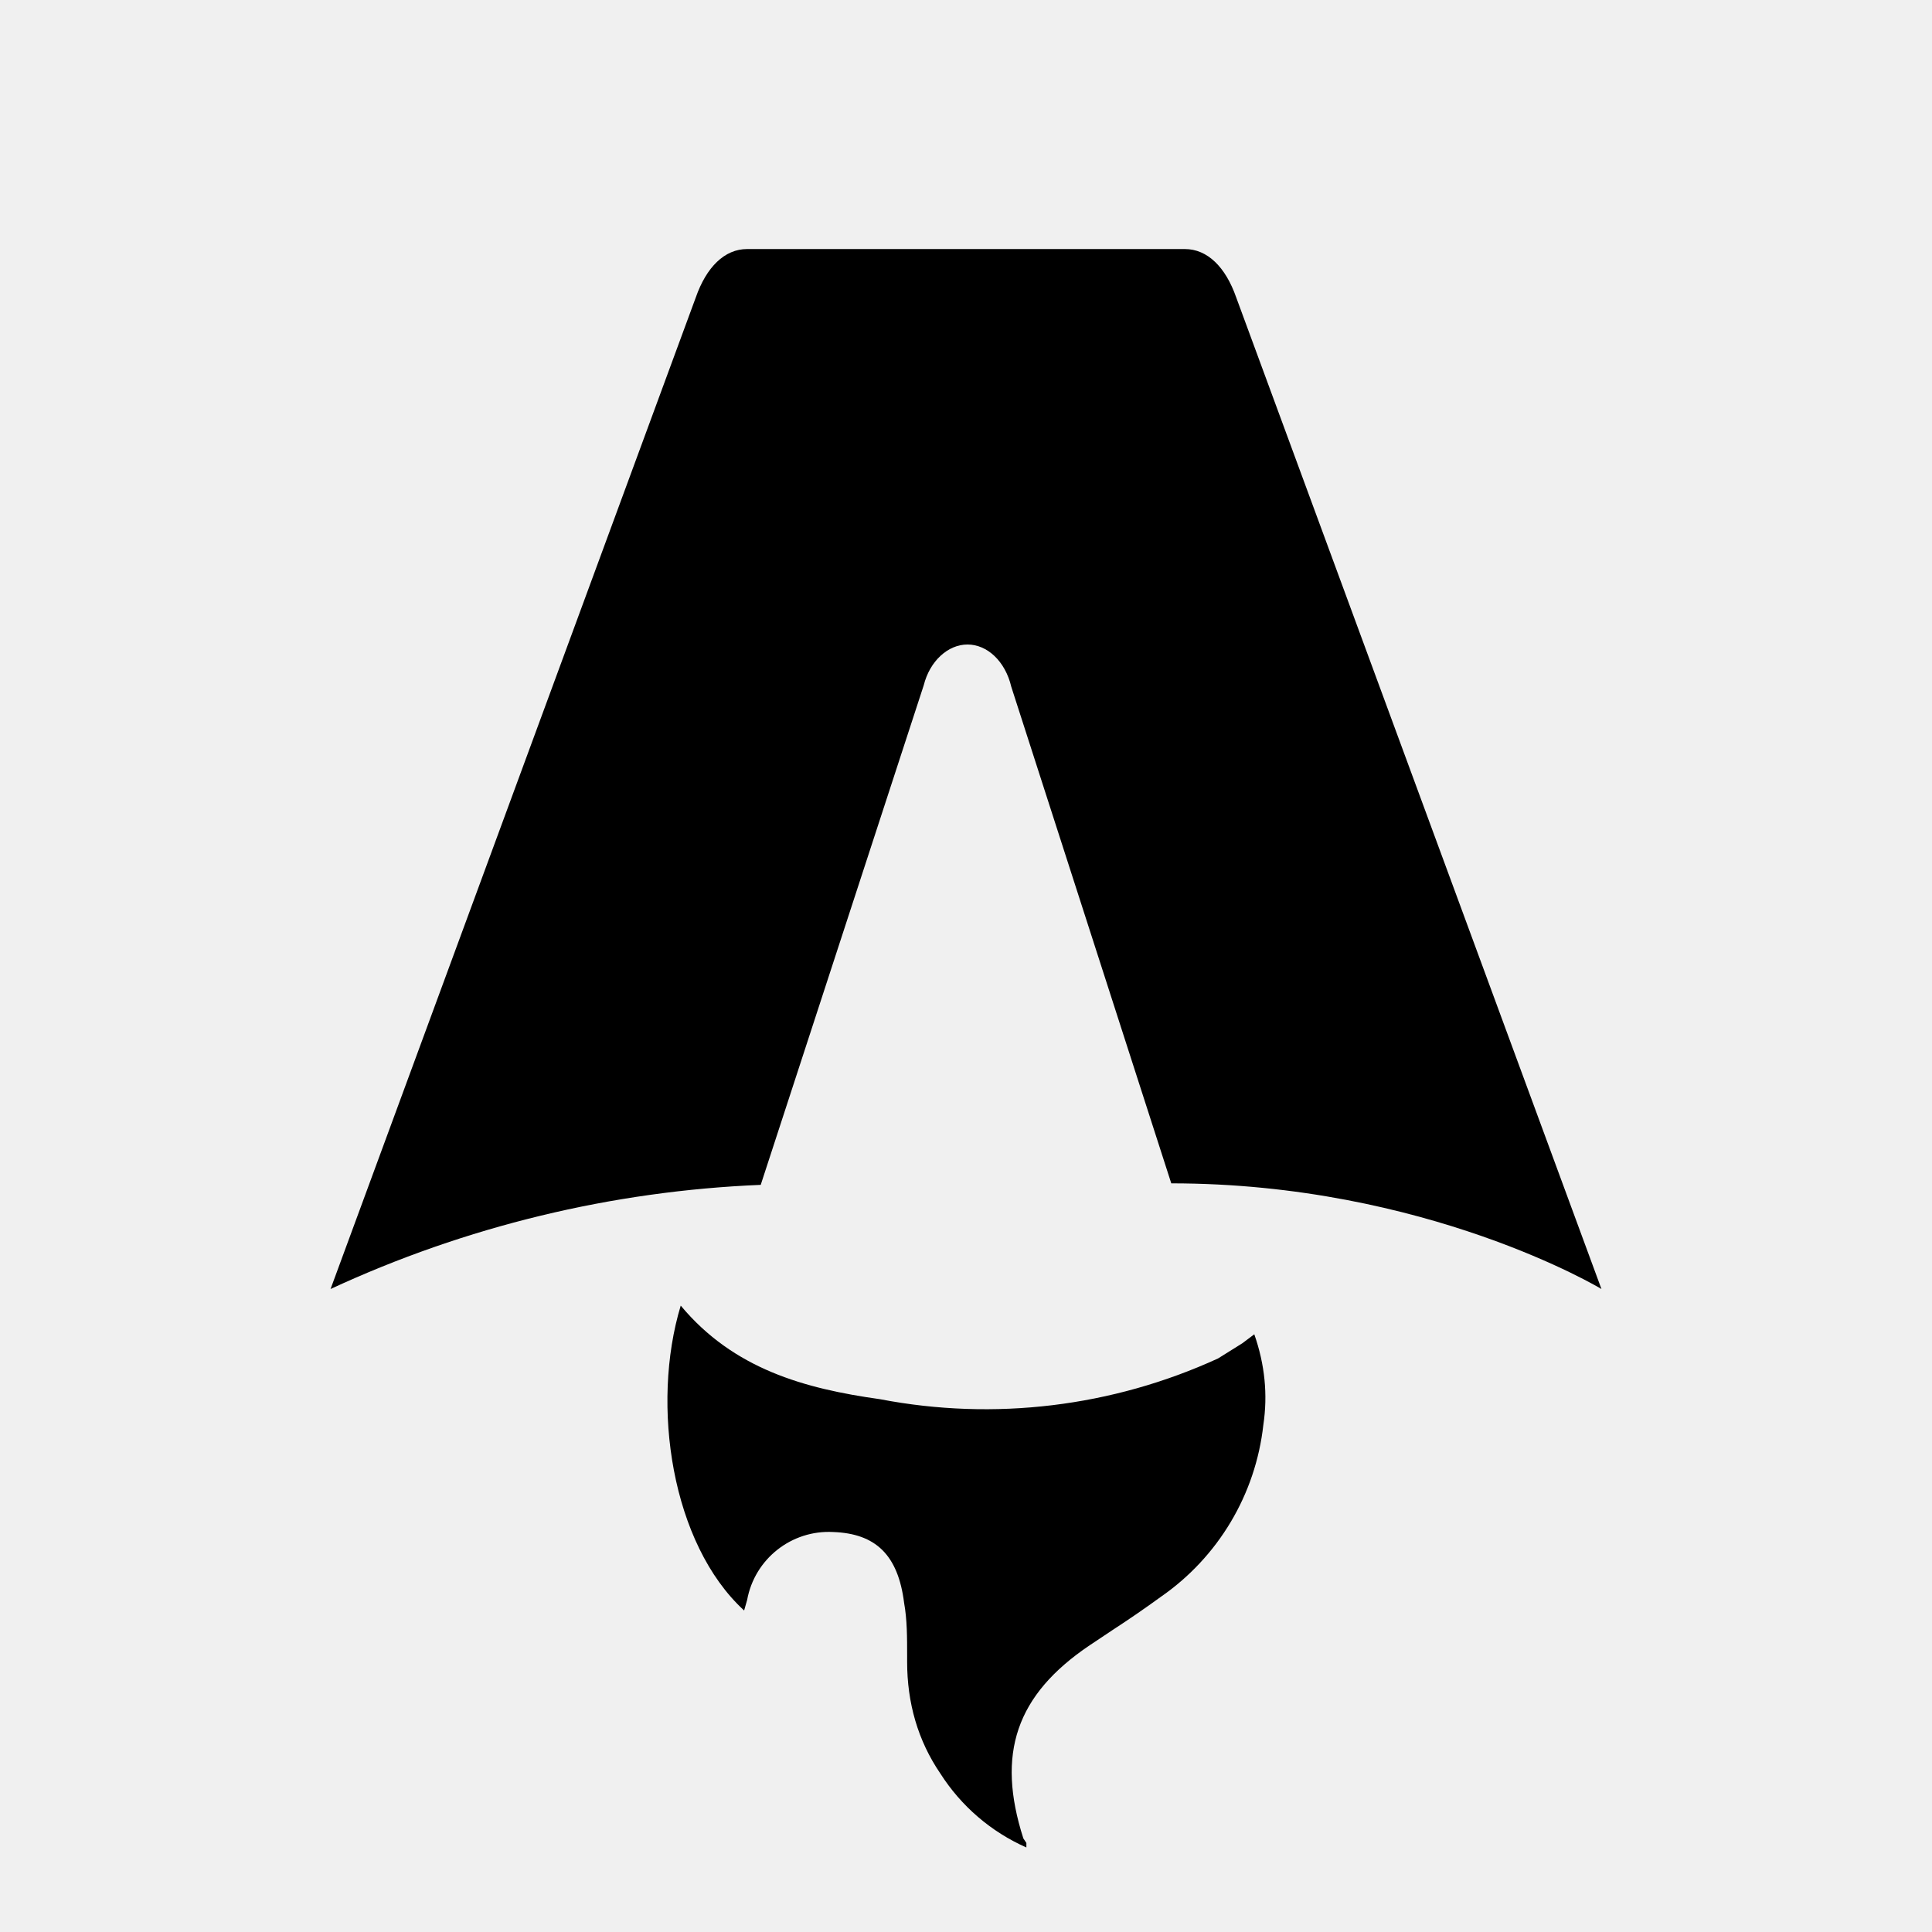
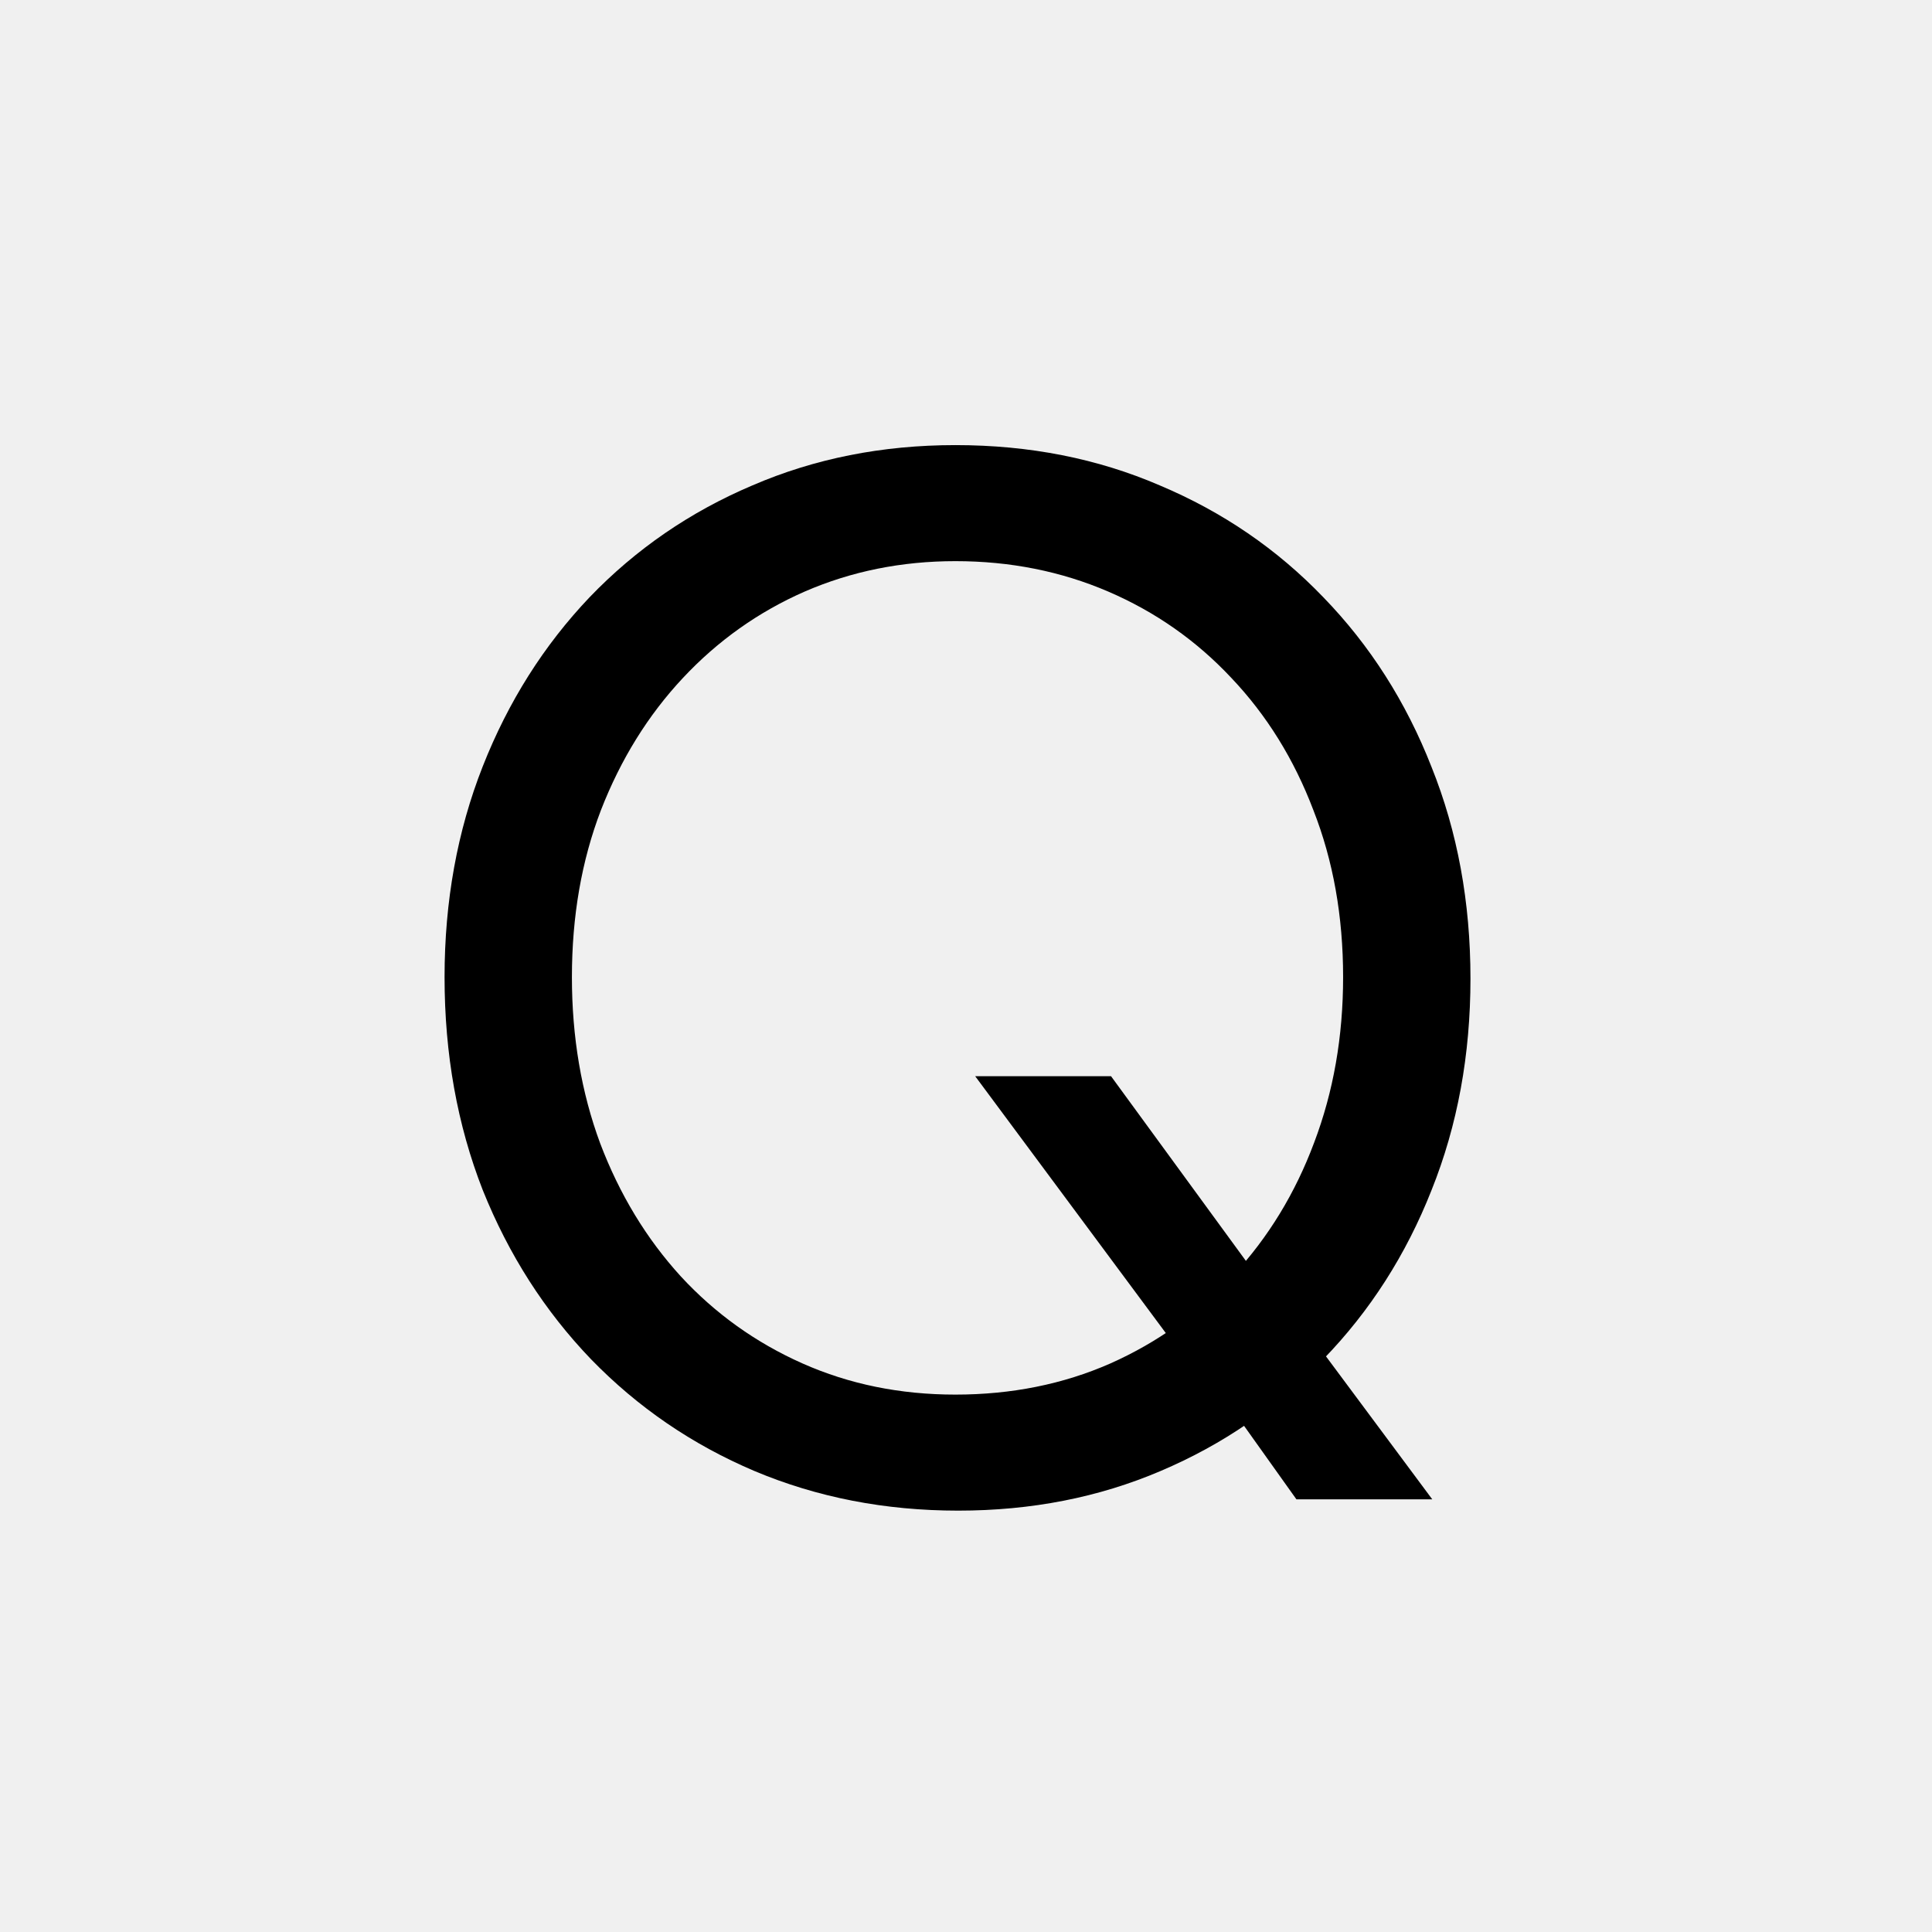
- <svg xmlns="http://www.w3.org/2000/svg" fill="none" viewBox="0 0 128 128">
-   <path d="M50.4 78.5a75.1 75.1 0 0 0-28.5 6.9l24.2-65.7c.7-2 1.9-3.2 3.4-3.2h29c1.5 0 2.7 1.2 3.4 3.2l24.2 65.7s-11.6-7-28.5-7L67 45.5c-.4-1.7-1.6-2.8-2.9-2.8-1.3 0-2.5 1.1-2.9 2.7L50.4 78.5Zm-1.1 28.2Zm-4.2-20.2c-2 6.6-.6 15.8 4.2 20.2a17.5 17.5 0 0 1 .2-.7 5.5 5.5 0 0 1 5.7-4.5c2.8.1 4.3 1.5 4.7 4.7.2 1.1.2 2.3.2 3.5v.4c0 2.7.7 5.2 2.2 7.4a13 13 0 0 0 5.7 4.9v-.3l-.2-.3c-1.8-5.6-.5-9.5 4.4-12.8l1.5-1a73 73 0 0 0 3.2-2.2 16 16 0 0 0 6.8-11.4c.3-2 .1-4-.6-6l-.8.6-1.6 1a37 37 0 0 1-22.4 2.7c-5-.7-9.7-2-13.2-6.2Z" />
+ <svg xmlns="http://www.w3.org/2000/svg" width="192" height="192" viewBox="0 0 192 192" fill="none">
+   <path d="M128.836 149L120.82 137.75L116.742 133.672L96.914 106.953H110.414L126.023 128.328L130.523 133.109L142.336 149H128.836ZM95.227 150.125C87.961 150.125 81.211 148.812 74.977 146.188C68.789 143.562 63.375 139.859 58.734 135.078C54.141 130.297 50.555 124.695 47.977 118.273C45.445 111.805 44.18 104.75 44.18 97.109C44.18 89.562 45.445 82.578 47.977 76.156C50.508 69.734 54.047 64.133 58.594 59.352C63.188 54.57 68.578 50.867 74.766 48.242C80.953 45.57 87.68 44.234 94.945 44.234C102.305 44.234 109.078 45.57 115.266 48.242C121.5 50.867 126.914 54.57 131.508 59.352C136.148 64.133 139.734 69.758 142.266 76.227C144.844 82.648 146.133 89.656 146.133 97.25C146.133 104.844 144.844 111.852 142.266 118.273C139.734 124.695 136.148 130.297 131.508 135.078C126.914 139.859 121.523 143.562 115.336 146.188C109.195 148.812 102.492 150.125 95.227 150.125ZM94.945 138.594C100.523 138.594 105.656 137.562 110.344 135.5C115.078 133.391 119.156 130.461 122.578 126.711C126.047 122.961 128.719 118.578 130.594 113.562C132.516 108.5 133.477 103.016 133.477 97.109C133.477 91.062 132.492 85.531 130.523 80.516C128.602 75.453 125.883 71.07 122.367 67.367C118.898 63.664 114.82 60.805 110.133 58.789C105.445 56.773 100.383 55.766 94.945 55.766C89.602 55.766 84.609 56.773 79.969 58.789C75.375 60.805 71.344 63.664 67.875 67.367C64.406 71.07 61.688 75.453 59.719 80.516C57.797 85.531 56.836 91.062 56.836 97.109C56.836 103.062 57.773 108.57 59.648 113.633C61.57 118.695 64.242 123.102 67.664 126.852C71.086 130.555 75.117 133.438 79.758 135.5C84.398 137.562 89.461 138.594 94.945 138.594Z" />
  <style>
        path { fill: #000; }
        @media (prefers-color-scheme: dark) {
            path { fill: #FFF; }
        }
    </style>
</svg>
